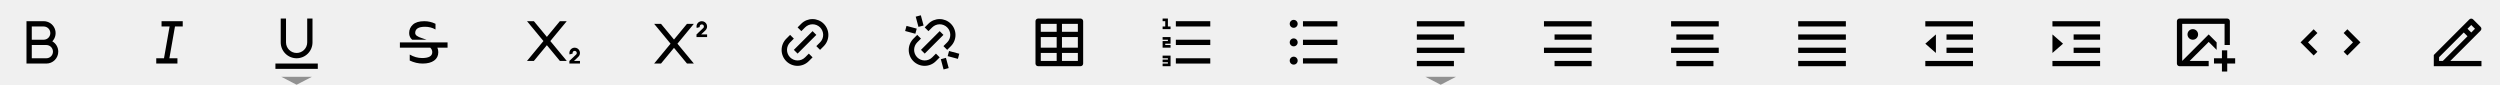
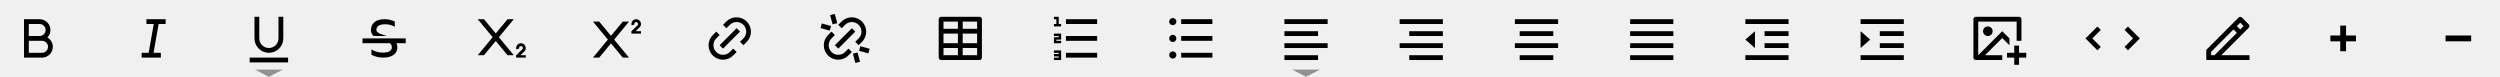
- <svg xmlns="http://www.w3.org/2000/svg" width="708" height="24" viewBox="0 0 708 24" fill="none">
-   <g clip-path="url(#clip0_42_68)">
+ <svg xmlns="http://www.w3.org/2000/svg" width="781" height="24" viewBox="0 0 781 24" fill="none">
+   <g clip-path="url(#clip0_43_118)">
    <path d="M473.25 6H486.75V7.5H473.25V6ZM474.75 17.25H485.25V18.75H474.75V17.25ZM473.25 13.5H486.75V15H473.25V13.5ZM474.75 9.75H485.25V11.25H474.75V9.75Z" fill="black" />
  </g>
-   <g clip-path="url(#clip1_42_68)">
+   <g clip-path="url(#clip1_43_118)">
    <path d="M509.25 6H522.75V7.5H509.25V6ZM509.25 17.25H522.75V18.75H509.25V17.25ZM509.25 13.5H522.75V15H509.25V13.5ZM509.25 9.75H522.75V11.25H509.25V9.75Z" fill="black" />
  </g>
-   <g clip-path="url(#clip2_42_68)">
+   <g clip-path="url(#clip2_43_118)">
    <path d="M401.25 6H414.75V7.5H401.25V6ZM401.25 17.25H411.75V18.75H401.25V17.25ZM401.25 13.5H414.75V15H401.25V13.5ZM401.25 9.75H411.75V11.25H401.25V9.75Z" fill="black" />
  </g>
-   <g clip-path="url(#clip3_42_68)">
+   <g clip-path="url(#clip3_43_118)">
    <path d="M437.25 6H450.75V7.5H437.25V6ZM440.25 17.25H450.75V18.75H440.25V17.25ZM437.25 13.5H450.75V15H437.25V13.5ZM440.25 9.75H450.75V11.25H440.25V9.75Z" fill="black" />
  </g>
-   <g clip-path="url(#clip4_42_68)">
+   <g clip-path="url(#clip4_43_118)">
    <path d="M9 11.25H12.375C12.872 11.25 13.349 11.053 13.701 10.701C14.053 10.349 14.25 9.872 14.25 9.375C14.25 8.878 14.053 8.401 13.701 8.049C13.349 7.698 12.872 7.5 12.375 7.5H9V11.25ZM16.5 14.625C16.5 15.068 16.413 15.507 16.243 15.917C16.073 16.326 15.825 16.698 15.511 17.012C15.198 17.325 14.826 17.573 14.417 17.743C14.007 17.913 13.568 18 13.125 18H7.5V6H12.375C13.036 6 13.682 6.194 14.233 6.558C14.785 6.922 15.217 7.439 15.477 8.047C15.738 8.654 15.814 9.325 15.696 9.975C15.579 10.625 15.273 11.226 14.817 11.704C15.329 12.001 15.754 12.427 16.049 12.94C16.345 13.452 16.5 14.033 16.5 14.625ZM9 12.75V16.5H13.125C13.622 16.5 14.099 16.302 14.451 15.951C14.803 15.599 15 15.122 15 14.625C15 14.128 14.803 13.651 14.451 13.299C14.099 12.947 13.622 12.75 13.125 12.75H9Z" fill="black" />
  </g>
-   <g clip-path="url(#clip5_42_68)">
+   <g clip-path="url(#clip5_43_118)">
    <path d="M663.712 9.348L664.773 8.288L668.485 12L664.773 15.713L663.712 14.652L666.364 12L663.712 9.348ZM656.287 9.348L653.636 12L656.287 14.652L655.227 15.713L651.514 12L655.227 8.288L656.287 9.348V9.348Z" fill="black" />
  </g>
-   <g clip-path="url(#clip6_42_68)">
+   <g clip-path="url(#clip6_43_118)">
    <path d="M545.25 6H558.75V7.5H545.25V6ZM545.25 17.25H558.75V18.75H545.25V17.25ZM551.25 13.5H558.75V15H551.25V13.5ZM551.25 9.75H558.75V11.25H551.25V9.75ZM545.25 12.375L548.25 9.75V15L545.25 12.375Z" fill="black" />
  </g>
-   <g clip-path="url(#clip7_42_68)">
+   <g clip-path="url(#clip7_43_118)">
    <path d="M581.25 6H594.75V7.5H581.25V6ZM581.25 17.25H594.75V18.75H581.25V17.25ZM587.25 13.5H594.75V15H587.25V13.5ZM587.25 9.75H594.75V11.25H587.25V9.75ZM584.25 12.375L581.25 15V9.75L584.25 12.375Z" fill="black" />
  </g>
-   <g clip-path="url(#clip8_42_68)">
+   <g clip-path="url(#clip8_43_118)">
    <path d="M50.25 18H44.25V16.5H46.445L48.032 7.5H45.75V6H51.75V7.5H49.555L47.968 16.5H50.25V18Z" fill="black" />
  </g>
-   <g clip-path="url(#clip9_42_68)">
+   <g clip-path="url(#clip9_43_118)">
    <path d="M232.243 14.121L231.182 13.06L232.243 12C232.521 11.721 232.742 11.391 232.893 11.027C233.044 10.663 233.122 10.273 233.122 9.879C233.122 9.485 233.044 9.095 232.893 8.731C232.742 8.367 232.521 8.036 232.243 7.757C231.964 7.479 231.634 7.258 231.27 7.107C230.906 6.956 230.515 6.879 230.121 6.879C229.727 6.879 229.337 6.956 228.973 7.107C228.609 7.258 228.279 7.479 228 7.757L226.94 8.818L225.879 7.757L226.94 6.697C227.786 5.864 228.927 5.4 230.114 5.405C231.301 5.409 232.438 5.883 233.278 6.723C234.117 7.562 234.591 8.699 234.595 9.886C234.6 11.073 234.136 12.214 233.303 13.06L232.243 14.121V14.121ZM230.121 16.243L229.061 17.303C228.644 17.727 228.148 18.064 227.6 18.294C227.053 18.525 226.465 18.645 225.871 18.647C225.277 18.65 224.688 18.535 224.139 18.308C223.59 18.082 223.091 17.749 222.671 17.329C222.251 16.909 221.918 16.41 221.692 15.861C221.466 15.312 221.35 14.723 221.353 14.129C221.355 13.535 221.475 12.947 221.706 12.4C221.937 11.852 222.273 11.356 222.697 10.94L223.757 9.879L224.818 10.94L223.757 12C223.479 12.279 223.258 12.609 223.107 12.973C222.956 13.337 222.879 13.727 222.879 14.121C222.879 14.515 222.956 14.905 223.107 15.27C223.258 15.633 223.479 15.964 223.757 16.243C224.036 16.521 224.367 16.742 224.731 16.893C225.095 17.044 225.485 17.122 225.879 17.122C226.273 17.122 226.663 17.044 227.027 16.893C227.391 16.742 227.721 16.521 228 16.243L229.061 15.182L230.121 16.243ZM230.121 8.818L231.182 9.879L225.879 15.181L224.818 14.121L230.121 8.819V8.818Z" fill="black" />
  </g>
-   <g clip-path="url(#clip10_42_68)">
+   <g clip-path="url(#clip10_43_118)">
    <path d="M268.243 14.121L267.182 13.06L268.243 12C268.521 11.721 268.742 11.391 268.893 11.027C269.044 10.663 269.122 10.273 269.122 9.879C269.122 9.485 269.044 9.095 268.893 8.731C268.742 8.367 268.521 8.036 268.243 7.757C267.964 7.479 267.633 7.258 267.27 7.107C266.906 6.956 266.515 6.879 266.121 6.879C265.727 6.879 265.337 6.956 264.973 7.107C264.609 7.258 264.279 7.479 264 7.757L262.94 8.818L261.879 7.757L262.94 6.697C263.786 5.864 264.927 5.4 266.114 5.405C267.301 5.409 268.438 5.883 269.277 6.723C270.117 7.562 270.591 8.699 270.595 9.886C270.6 11.073 270.136 12.214 269.303 13.06L268.243 14.121V14.121ZM266.121 16.243L265.061 17.303C264.644 17.727 264.148 18.064 263.6 18.294C263.053 18.525 262.465 18.645 261.871 18.647C261.277 18.65 260.688 18.534 260.139 18.308C259.59 18.082 259.091 17.749 258.671 17.329C258.251 16.909 257.918 16.41 257.692 15.861C257.466 15.312 257.35 14.723 257.353 14.129C257.355 13.535 257.475 12.947 257.706 12.4C257.937 11.852 258.273 11.356 258.697 10.94L259.757 9.879L260.818 10.94L259.757 12C259.479 12.279 259.258 12.609 259.107 12.973C258.956 13.337 258.879 13.727 258.879 14.121C258.879 14.515 258.956 14.905 259.107 15.269C259.258 15.633 259.479 15.964 259.757 16.243C260.036 16.521 260.367 16.742 260.731 16.893C261.095 17.044 261.485 17.121 261.879 17.121C262.273 17.121 262.663 17.044 263.027 16.893C263.391 16.742 263.721 16.521 264 16.243L265.061 15.182L266.121 16.243ZM266.121 8.818L267.182 9.879L261.879 15.181L260.818 14.121L266.121 8.818V8.818ZM259.331 4.72L260.78 4.331L261.557 7.23L260.108 7.618L259.331 4.72V4.72ZM266.444 16.771L267.892 16.382L268.669 19.28L267.22 19.669L266.444 16.771V16.771ZM256.72 7.331L259.618 8.108L259.229 9.556L256.331 8.78L256.72 7.331ZM268.771 14.444L271.669 15.22L271.28 16.669L268.382 15.892L268.771 14.444V14.444Z" fill="black" />
  </g>
-   <g clip-path="url(#clip11_42_68)">
+   <g clip-path="url(#clip11_43_118)">
    <path d="M333 6H342.75V7.5H333V6ZM330.75 5.25V7.5H331.5V8.25H329.25V7.5H330V6H329.25V5.25H330.75ZM329.25 13.5V11.625H330.75V11.25H329.25V10.5H331.5V12.375H330V12.75H331.5V13.5H329.25ZM330.75 17.625H329.25V16.875H330.75V16.5H329.25V15.75H331.5V18.75H329.25V18H330.75V17.625ZM333 11.25H342.75V12.75H333V11.25ZM333 16.5H342.75V18H333V16.5Z" fill="black" />
  </g>
-   <g clip-path="url(#clip12_42_68)">
+   <g clip-path="url(#clip12_43_118)">
    <path d="M369 6H378.75V7.5H369V6ZM366.375 7.875C366.077 7.875 365.79 7.756 365.58 7.545C365.369 7.335 365.25 7.048 365.25 6.75C365.25 6.452 365.369 6.165 365.58 5.955C365.79 5.744 366.077 5.625 366.375 5.625C366.673 5.625 366.96 5.744 367.17 5.955C367.381 6.165 367.5 6.452 367.5 6.75C367.5 7.048 367.381 7.335 367.17 7.545C366.96 7.756 366.673 7.875 366.375 7.875ZM366.375 13.125C366.077 13.125 365.79 13.007 365.58 12.796C365.369 12.585 365.25 12.298 365.25 12C365.25 11.702 365.369 11.415 365.58 11.204C365.79 10.993 366.077 10.875 366.375 10.875C366.673 10.875 366.96 10.993 367.17 11.204C367.381 11.415 367.5 11.702 367.5 12C367.5 12.298 367.381 12.585 367.17 12.796C366.96 13.007 366.673 13.125 366.375 13.125ZM366.375 18.3C366.077 18.3 365.79 18.181 365.58 17.971C365.369 17.759 365.25 17.473 365.25 17.175C365.25 16.877 365.369 16.59 365.58 16.38C365.79 16.169 366.077 16.05 366.375 16.05C366.673 16.05 366.96 16.169 367.17 16.38C367.381 16.59 367.5 16.877 367.5 17.175C367.5 17.473 367.381 17.759 367.17 17.971C366.96 18.181 366.673 18.3 366.375 18.3ZM369 11.25H378.75V12.75H369V11.25ZM369 16.5H378.75V18H369V16.5Z" fill="black" />
  </g>
-   <g clip-path="url(#clip13_42_68)">
+   <g clip-path="url(#clip13_43_118)">
    <path d="M123.865 13.5C124.038 13.887 124.125 14.318 124.125 14.79C124.125 15.796 123.732 16.584 122.947 17.15C122.16 17.716 121.075 18 119.69 18C118.46 18 117.242 17.714 116.037 17.142V15.45C117.177 16.108 118.343 16.437 119.536 16.437C121.45 16.437 122.409 15.888 122.416 14.789C122.42 14.566 122.379 14.345 122.295 14.139C122.212 13.932 122.087 13.744 121.93 13.587L121.84 13.499H113.25V11.999H126.75V13.499H123.865V13.5ZM120.807 11.25H116.722C116.59 11.13 116.47 10.999 116.361 10.858C116.037 10.44 115.875 9.934 115.875 9.339C115.875 8.412 116.224 7.624 116.923 6.974C117.622 6.325 118.703 6 120.167 6C121.27 6 122.326 6.246 123.333 6.738V8.352C122.433 7.837 121.447 7.58 120.374 7.58C118.514 7.58 117.584 8.166 117.584 9.339C117.584 9.654 117.748 9.928 118.075 10.163C118.402 10.398 118.805 10.585 119.284 10.726C119.749 10.861 120.257 11.036 120.807 11.25V11.25Z" fill="black" />
  </g>
-   <g clip-path="url(#clip14_42_68)">
+   <g clip-path="url(#clip14_43_118)">
    <path d="M151.197 6L154.875 10.446L158.553 6H160.5L155.849 11.623L160.5 17.245V17.25H158.557L154.875 12.8L151.193 17.25H149.25V17.245L153.901 11.623L149.25 6H151.197ZM163.162 15.435C163.24 15.362 163.296 15.269 163.326 15.167C163.355 15.065 163.357 14.957 163.331 14.853C163.305 14.75 163.252 14.656 163.178 14.58C163.103 14.504 163.01 14.449 162.907 14.421C162.805 14.393 162.696 14.393 162.594 14.421C162.491 14.448 162.397 14.503 162.322 14.578C162.248 14.654 162.194 14.748 162.168 14.851C162.142 14.954 162.143 15.063 162.172 15.165L161.306 15.412C161.243 15.189 161.232 14.954 161.274 14.726C161.317 14.497 161.412 14.282 161.552 14.097C161.692 13.911 161.873 13.761 162.081 13.657C162.289 13.554 162.518 13.5 162.75 13.5C163.05 13.5 163.344 13.59 163.592 13.759C163.841 13.928 164.033 14.167 164.144 14.446C164.255 14.725 164.279 15.031 164.214 15.324C164.149 15.617 163.998 15.884 163.78 16.09L162.558 17.25H164.25V18H161.25V17.25L163.162 15.435Z" fill="black" />
  </g>
-   <g clip-path="url(#clip15_42_68)">
+   <g clip-path="url(#clip15_43_118)">
    <path d="M187.197 6.75L190.875 11.196L194.553 6.75H196.5L191.849 12.373L196.5 17.995V18H194.557L190.875 13.55L187.193 18H185.25V17.995L189.901 12.373L185.25 6.75H187.197ZM199.162 7.935C199.24 7.862 199.296 7.769 199.326 7.667C199.355 7.565 199.357 7.457 199.331 7.353C199.305 7.25 199.252 7.156 199.178 7.08C199.103 7.004 199.01 6.949 198.907 6.921C198.805 6.893 198.696 6.893 198.594 6.92C198.491 6.948 198.397 7.003 198.322 7.078C198.248 7.154 198.194 7.248 198.168 7.351C198.142 7.454 198.143 7.563 198.172 7.665L197.306 7.912C197.243 7.689 197.232 7.454 197.274 7.226C197.317 6.997 197.412 6.782 197.552 6.597C197.692 6.411 197.873 6.261 198.081 6.157C198.289 6.054 198.518 6 198.75 6C199.05 6 199.344 6.09 199.592 6.259C199.841 6.428 200.033 6.667 200.144 6.946C200.255 7.225 200.279 7.531 200.214 7.824C200.149 8.117 199.998 8.384 199.78 8.591L198.558 9.75H200.25V10.5H197.25V9.75L199.162 7.935Z" fill="black" />
  </g>
-   <g clip-path="url(#clip16_42_68)">
+   <g clip-path="url(#clip16_43_118)">
    <path d="M300.75 10.5V13.5H305.25V10.5H300.75ZM299.25 10.5H294.75V13.5H299.25V10.5ZM300.75 17.25H305.25V15H300.75V17.25ZM299.25 17.25V15H294.75V17.25H299.25ZM300.75 6.75V9H305.25V6.75H300.75ZM299.25 6.75H294.75V9H299.25V6.75ZM294 5.25H306C306.199 5.25 306.39 5.329 306.53 5.47C306.671 5.61 306.75 5.801 306.75 6V18C306.75 18.199 306.671 18.39 306.53 18.53C306.39 18.671 306.199 18.75 306 18.75H294C293.801 18.75 293.61 18.671 293.47 18.53C293.329 18.39 293.25 18.199 293.25 18V6C293.25 5.801 293.329 5.61 293.47 5.47C293.61 5.329 293.801 5.25 294 5.25V5.25Z" fill="black" />
  </g>
-   <g clip-path="url(#clip17_42_68)">
+   <g clip-path="url(#clip17_43_118)">
    <path d="M81 5.25V12C81 12.796 81.316 13.559 81.879 14.121C82.441 14.684 83.204 15 84 15C84.796 15 85.559 14.684 86.121 14.121C86.684 13.559 87 12.796 87 12V5.25H88.5V12C88.5 13.194 88.026 14.338 87.182 15.182C86.338 16.026 85.194 16.5 84 16.5C82.806 16.5 81.662 16.026 80.818 15.182C79.974 14.338 79.5 13.194 79.5 12V5.25H81ZM78 18H90V19.5H78V18Z" fill="black" />
  </g>
-   <g clip-path="url(#clip18_42_68)">
+   <g clip-path="url(#clip18_43_118)">
    <path d="M630.75 14.25V16.5H633V18H630.75V20.25H629.25V18H627V16.5H629.25V14.25H630.75ZM630.756 5.25C631.167 5.25 631.5 5.584 631.5 5.995V12.75H630V6.75H618V17.249L625.5 9.75L627.75 12V14.122L625.5 11.872L620.12 17.25H625.5V18.75H617.244C617.047 18.75 616.857 18.671 616.718 18.532C616.578 18.392 616.5 18.203 616.5 18.005V5.995C616.501 5.798 616.58 5.609 616.719 5.47C616.859 5.331 617.047 5.252 617.244 5.25H630.756ZM621 8.25C621.398 8.25 621.779 8.408 622.061 8.689C622.342 8.971 622.5 9.352 622.5 9.75C622.5 10.148 622.342 10.529 622.061 10.811C621.779 11.092 621.398 11.25 621 11.25C620.602 11.25 620.221 11.092 619.939 10.811C619.658 10.529 619.5 10.148 619.5 9.75C619.5 9.352 619.658 8.971 619.939 8.689C620.221 8.408 620.602 8.25 621 8.25V8.25Z" fill="black" />
  </g>
  <path d="M84 24L88.33 21.75H79.67L84 24Z" fill="#333333" fill-opacity="0.5" />
  <path d="M408 24L412.33 21.75H403.67L408 24Z" fill="#333333" fill-opacity="0.5" />
-   <g clip-path="url(#clip19_42_68)">
+   <g clip-path="url(#clip19_43_118)">
    <path d="M690.75 17.25H691.811L698.796 10.264L697.736 9.204L690.75 16.189V17.25ZM702.75 18.75H689.25V15.568L699.326 5.492C699.467 5.351 699.658 5.272 699.857 5.272C700.055 5.272 700.246 5.351 700.387 5.492L702.508 7.613C702.649 7.754 702.728 7.945 702.728 8.143C702.728 8.342 702.649 8.533 702.508 8.674L693.932 17.25H702.75V18.75ZM698.796 8.143L699.857 9.204L700.917 8.143L699.857 7.083L698.796 8.143V8.143Z" fill="black" />
  </g>
+   <path d="M731.092 16V8H732.908V16H731.092ZM728 12.908V11.092H736V12.908H728Z" fill="black" />
+   <path d="M764 12.908V11.092H772V12.908H764Z" fill="black" />
  <defs>
-     <clipPath id="clip0_42_68">
+     <clipPath id="clip0_43_118">
      <rect width="18" height="18" fill="white" transform="translate(471 3)" />
    </clipPath>
-     <clipPath id="clip1_42_68">
+     <clipPath id="clip1_43_118">
      <rect width="18" height="18" fill="white" transform="translate(507 3)" />
    </clipPath>
-     <clipPath id="clip2_42_68">
+     <clipPath id="clip2_43_118">
      <rect width="18" height="18" fill="white" transform="translate(399 3)" />
    </clipPath>
-     <clipPath id="clip3_42_68">
+     <clipPath id="clip3_43_118">
      <rect width="18" height="18" fill="white" transform="translate(435 3)" />
    </clipPath>
-     <clipPath id="clip4_42_68">
+     <clipPath id="clip4_43_118">
      <rect width="18" height="18" fill="white" transform="translate(3 3)" />
    </clipPath>
-     <clipPath id="clip5_42_68">
+     <clipPath id="clip5_43_118">
      <rect width="18" height="18" fill="white" transform="translate(651 3)" />
    </clipPath>
-     <clipPath id="clip6_42_68">
+     <clipPath id="clip6_43_118">
      <rect width="18" height="18" fill="white" transform="translate(543 3)" />
    </clipPath>
-     <clipPath id="clip7_42_68">
+     <clipPath id="clip7_43_118">
      <rect width="18" height="18" fill="white" transform="translate(579 3)" />
    </clipPath>
-     <clipPath id="clip8_42_68">
+     <clipPath id="clip8_43_118">
      <rect width="18" height="18" fill="white" transform="translate(39 3)" />
    </clipPath>
-     <clipPath id="clip9_42_68">
+     <clipPath id="clip9_43_118">
      <rect width="18" height="18" fill="white" transform="translate(219 3)" />
    </clipPath>
-     <clipPath id="clip10_42_68">
+     <clipPath id="clip10_43_118">
      <rect width="18" height="18" fill="white" transform="translate(255 3)" />
    </clipPath>
-     <clipPath id="clip11_42_68">
+     <clipPath id="clip11_43_118">
      <rect width="18" height="18" fill="white" transform="translate(327 3)" />
    </clipPath>
-     <clipPath id="clip12_42_68">
+     <clipPath id="clip12_43_118">
      <rect width="18" height="18" fill="white" transform="translate(363 3)" />
    </clipPath>
-     <clipPath id="clip13_42_68">
+     <clipPath id="clip13_43_118">
      <rect width="18" height="18" fill="white" transform="translate(111 3)" />
    </clipPath>
-     <clipPath id="clip14_42_68">
+     <clipPath id="clip14_43_118">
      <rect width="18" height="18" fill="white" transform="translate(147 3)" />
    </clipPath>
-     <clipPath id="clip15_42_68">
+     <clipPath id="clip15_43_118">
      <rect width="18" height="18" fill="white" transform="translate(183 3)" />
    </clipPath>
-     <clipPath id="clip16_42_68">
+     <clipPath id="clip16_43_118">
      <rect width="18" height="18" fill="white" transform="translate(291 3)" />
    </clipPath>
-     <clipPath id="clip17_42_68">
+     <clipPath id="clip17_43_118">
      <rect width="18" height="18" fill="white" transform="translate(75 3)" />
    </clipPath>
-     <clipPath id="clip18_42_68">
+     <clipPath id="clip18_43_118">
      <rect width="18" height="18" fill="white" transform="translate(615 3)" />
    </clipPath>
-     <clipPath id="clip19_42_68">
+     <clipPath id="clip19_43_118">
      <rect width="18" height="18" fill="white" transform="translate(687 3)" />
    </clipPath>
  </defs>
</svg>
